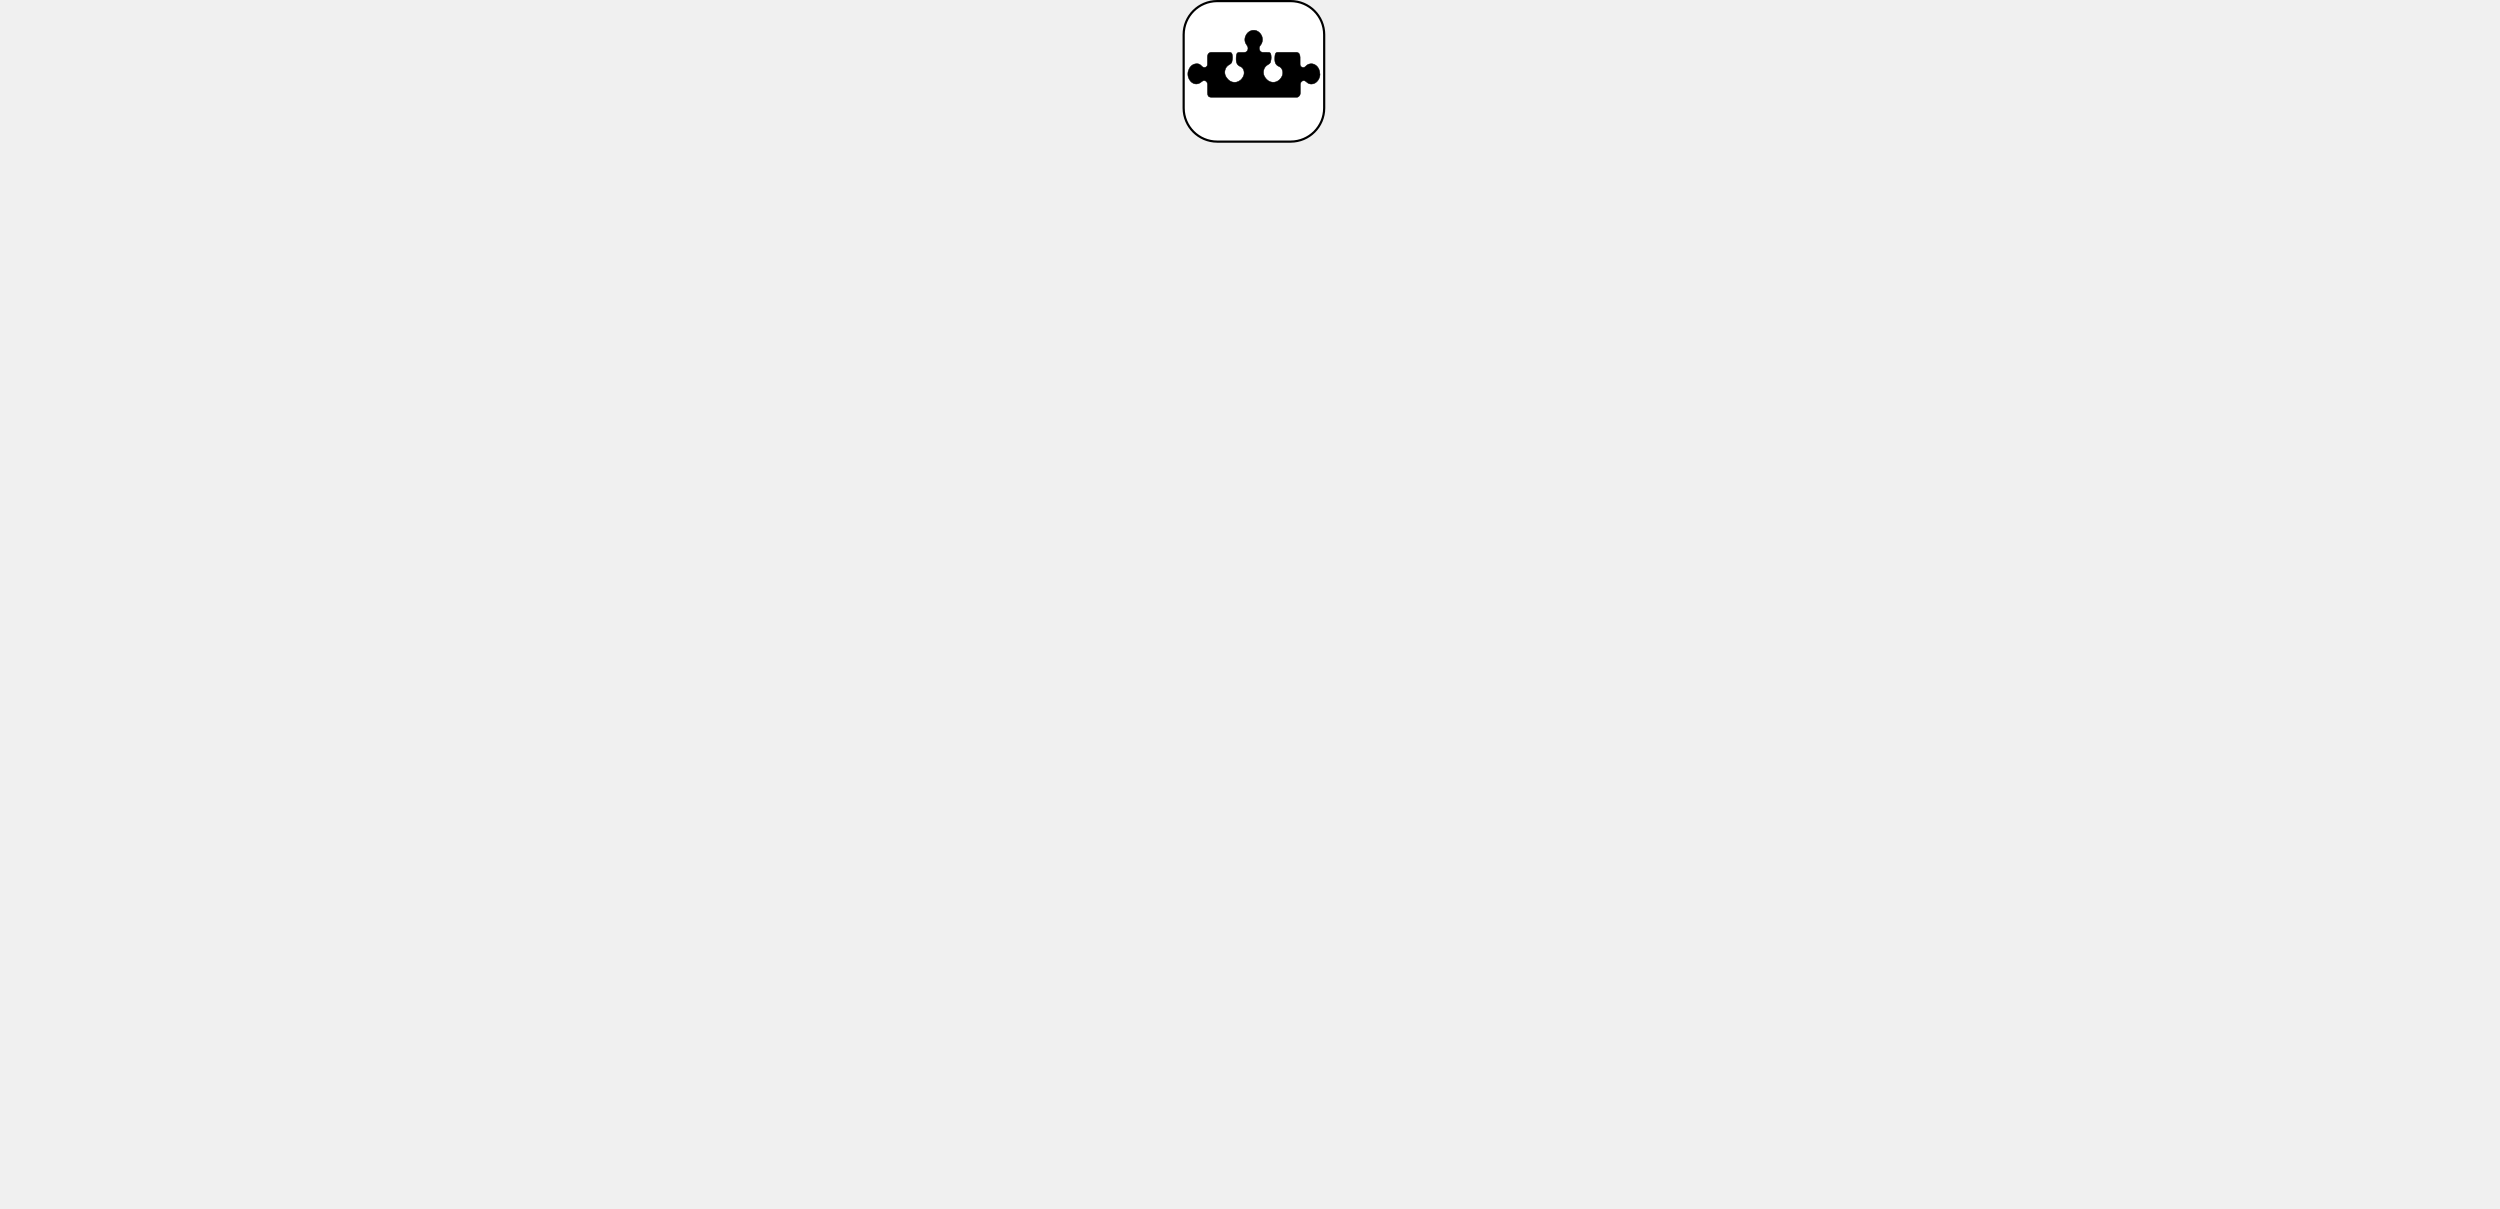
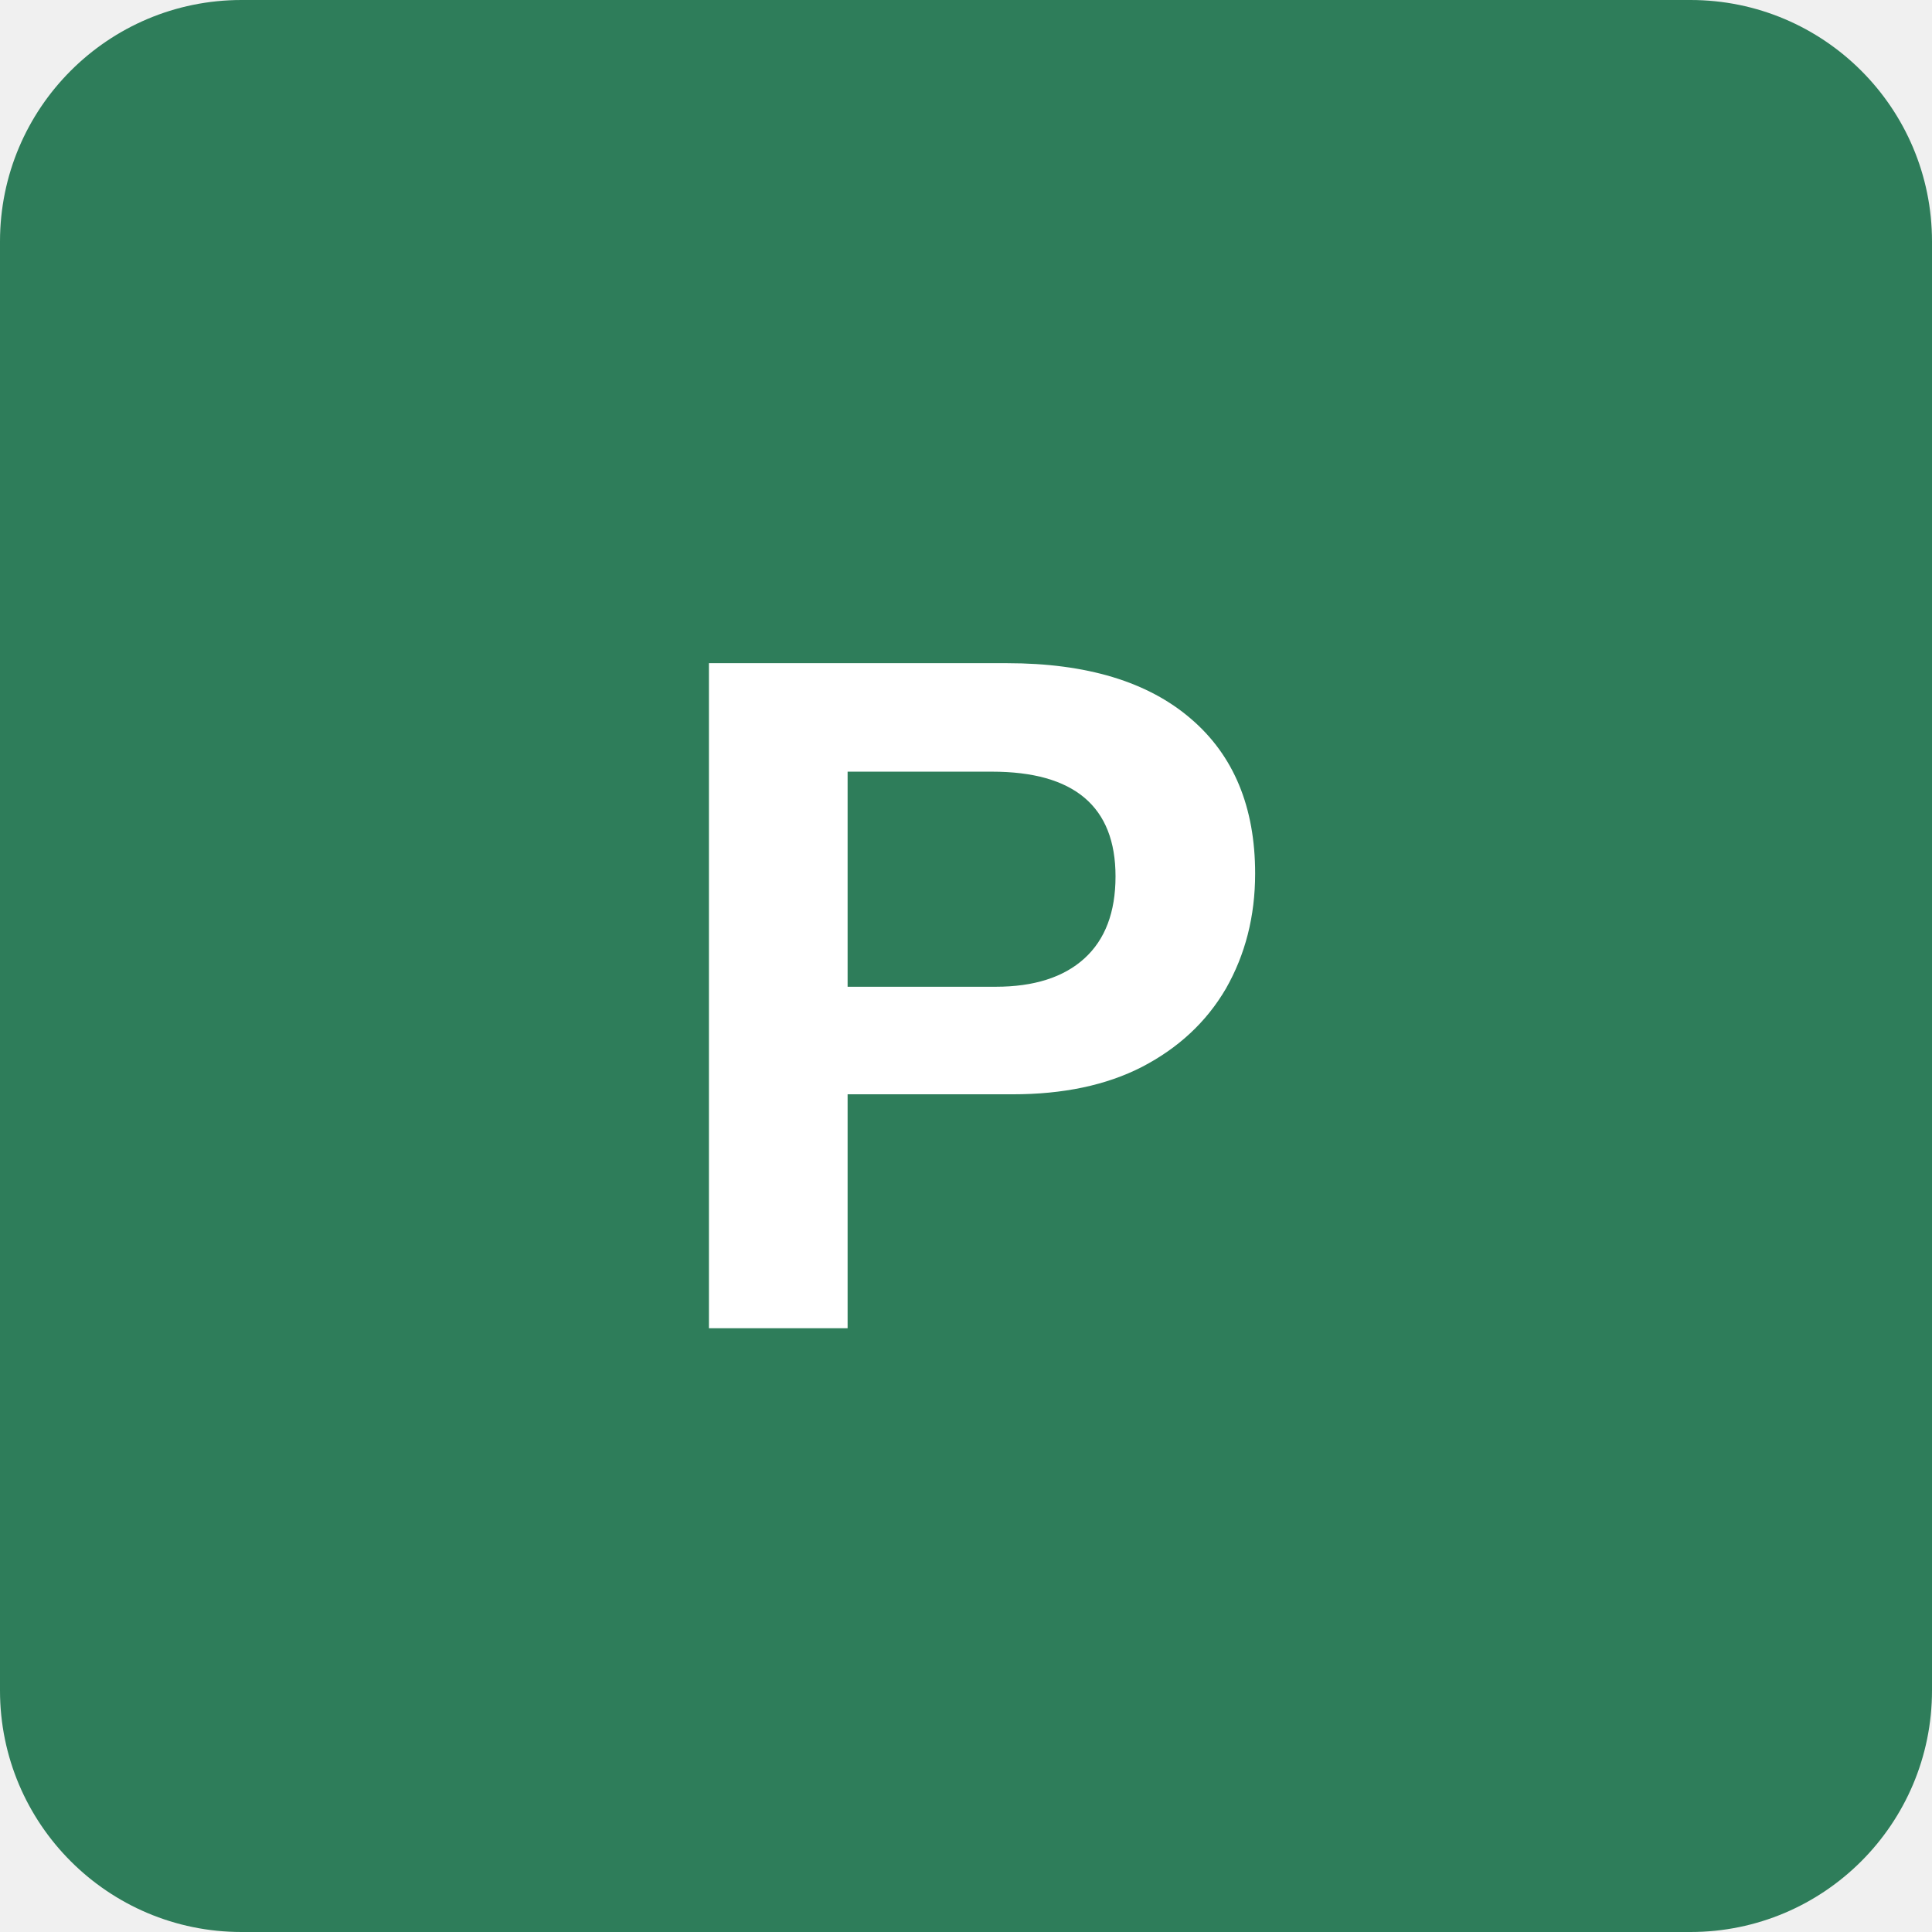
- <svg xmlns="http://www.w3.org/2000/svg" id="Layer_1" data-name="Layer 1" viewBox="0 0 640.47 309.54">
-   <defs>
-     <style>
-       .cls-1 {
-         fill: #fff;
-         stroke-width: .56px;
-       }
- 
-       .cls-1, .cls-2 {
-         stroke: #000;
-         stroke-miterlimit: 10;
-       }
- 
-       .cls-2 {
-         stroke-width: .12px;
-       }
-     </style>
-   </defs>
-   <rect class="cls-1" x="303.24" y=".28" width="36" height="36" rx="8.59" ry="8.59" />
-   <path class="cls-2" d="M338.18,18.94c0,1.56-1.31,2.96-2.75,2.51-.1-.03-.21-.07-.31-.13-.23-.11-.38-.33-.59-.47-.21-.14-.42-.23-.64-.19-.08.01-.17.04-.25.09-.34.2-.51.51-.51.96,0,.16,0,.32,0,.48v1.52s0,.02,0,.03c0,.06,0,.12,0,.17h0s0,.01,0,.01c-.04.5-.37.87-.75.99h-22.2c-.56-.04-.83-.4-.83-1.08,0-.48,0-.96,0-1.44,0-.26,0-.52,0-.77,0-.06,0-.13-.02-.19-.1-.6-.7-.97-1.21-.69-.12.07-.24.15-.35.25-1.03.9-2.38.62-3.08-.63-.26-.46-.38-.92-.38-1.39s.11-.89.32-1.31c.45-.92,1.2-1.37,2.13-1.33.43.02.79.25,1.09.59.29.33.63.44,1.01.3.29-.11.47-.36.47-.73,0-.04,0-.08,0-.12,0-.1,0-.21,0-.31,0-.28,0-.57,0-.85,0-.23,0-.45,0-.68,0-.61.33-1.05.85-1.12h4.95c.39.06.52.27.6.84.04.32.04.64,0,.95-.03.22-.07.44-.13.66-.02.07-.04.13-.07.19-.11.21-.31.35-.52.46-.56.31-1.01.73-1.17,1.46-.23,1,.16,1.73.75,2.36.01.01.03.03.04.04,1.13,1.18,3.12.94,3.93-.89.4-.9.08-2.09-.75-2.42-.4-.16-.68-.39-.86-.68-.06-.1-.11-.21-.15-.32-.08-.25-.12-.53-.12-.85,0-.04,0-.09,0-.13.02-.33,0-.65.07-.97.09-.46.27-.66.63-.69.04,0,.07,0,.11,0,.4,0,.8,0,1.2,0,.39,0,.75-.12.93-.54.19-.44.12-.88-.18-1.27-.54-.69-.68-1.48-.36-2.32.54-1.42,2.13-1.98,3.25-1.2.98.68,1.36,1.85.93,2.93-.09.22-.22.42-.36.59-.29.35-.37.76-.2,1.2.14.37.41.55.73.59.05,0,.11.01.17.01.1,0,.2,0,.31,0,.41,0,.81.01,1.2.01.34.07.46.29.53.83.04.32.04.64,0,.95-.03.22-.07.44-.13.66-.02.07-.04.13-.07.19-.11.21-.31.35-.52.46-.56.31-1.01.73-1.17,1.46-.1.42-.08.79,0,1.13.13.48.42.89.78,1.26,1.13,1.18,3.12.94,3.93-.89.04-.08.07-.17.09-.25.24-.86-.09-1.87-.84-2.17-.53-.21-.86-.55-1.01-1.01-.09-.25-.12-.53-.12-.85,0-.04,0-.09,0-.13.02-.33,0-.65.07-.97.09-.46.27-.66.63-.69h4.95c.58.11.8.52.84,1.25v1.3s0,.06,0,.09c0,.11,0,.21,0,.32,0,.09,0,.17.01.25.04.24.15.43.36.55.31.17.62.19.93-.05.26-.21.47-.48.77-.61.08-.03.16-.06.24-.09,1.25-.37,2.47.56,2.71,2,.03.17.04.34.04.52Z" />
+ <svg xmlns="http://www.w3.org/2000/svg" viewBox="0 0 32 32">
+   <rect width="32" height="32" fill="#2e7d5a" rx="4" />
+   <text x="16" y="22" font-family="Arial, sans-serif" font-size="16" font-weight="bold" text-anchor="middle" fill="white">P</text>
</svg>
